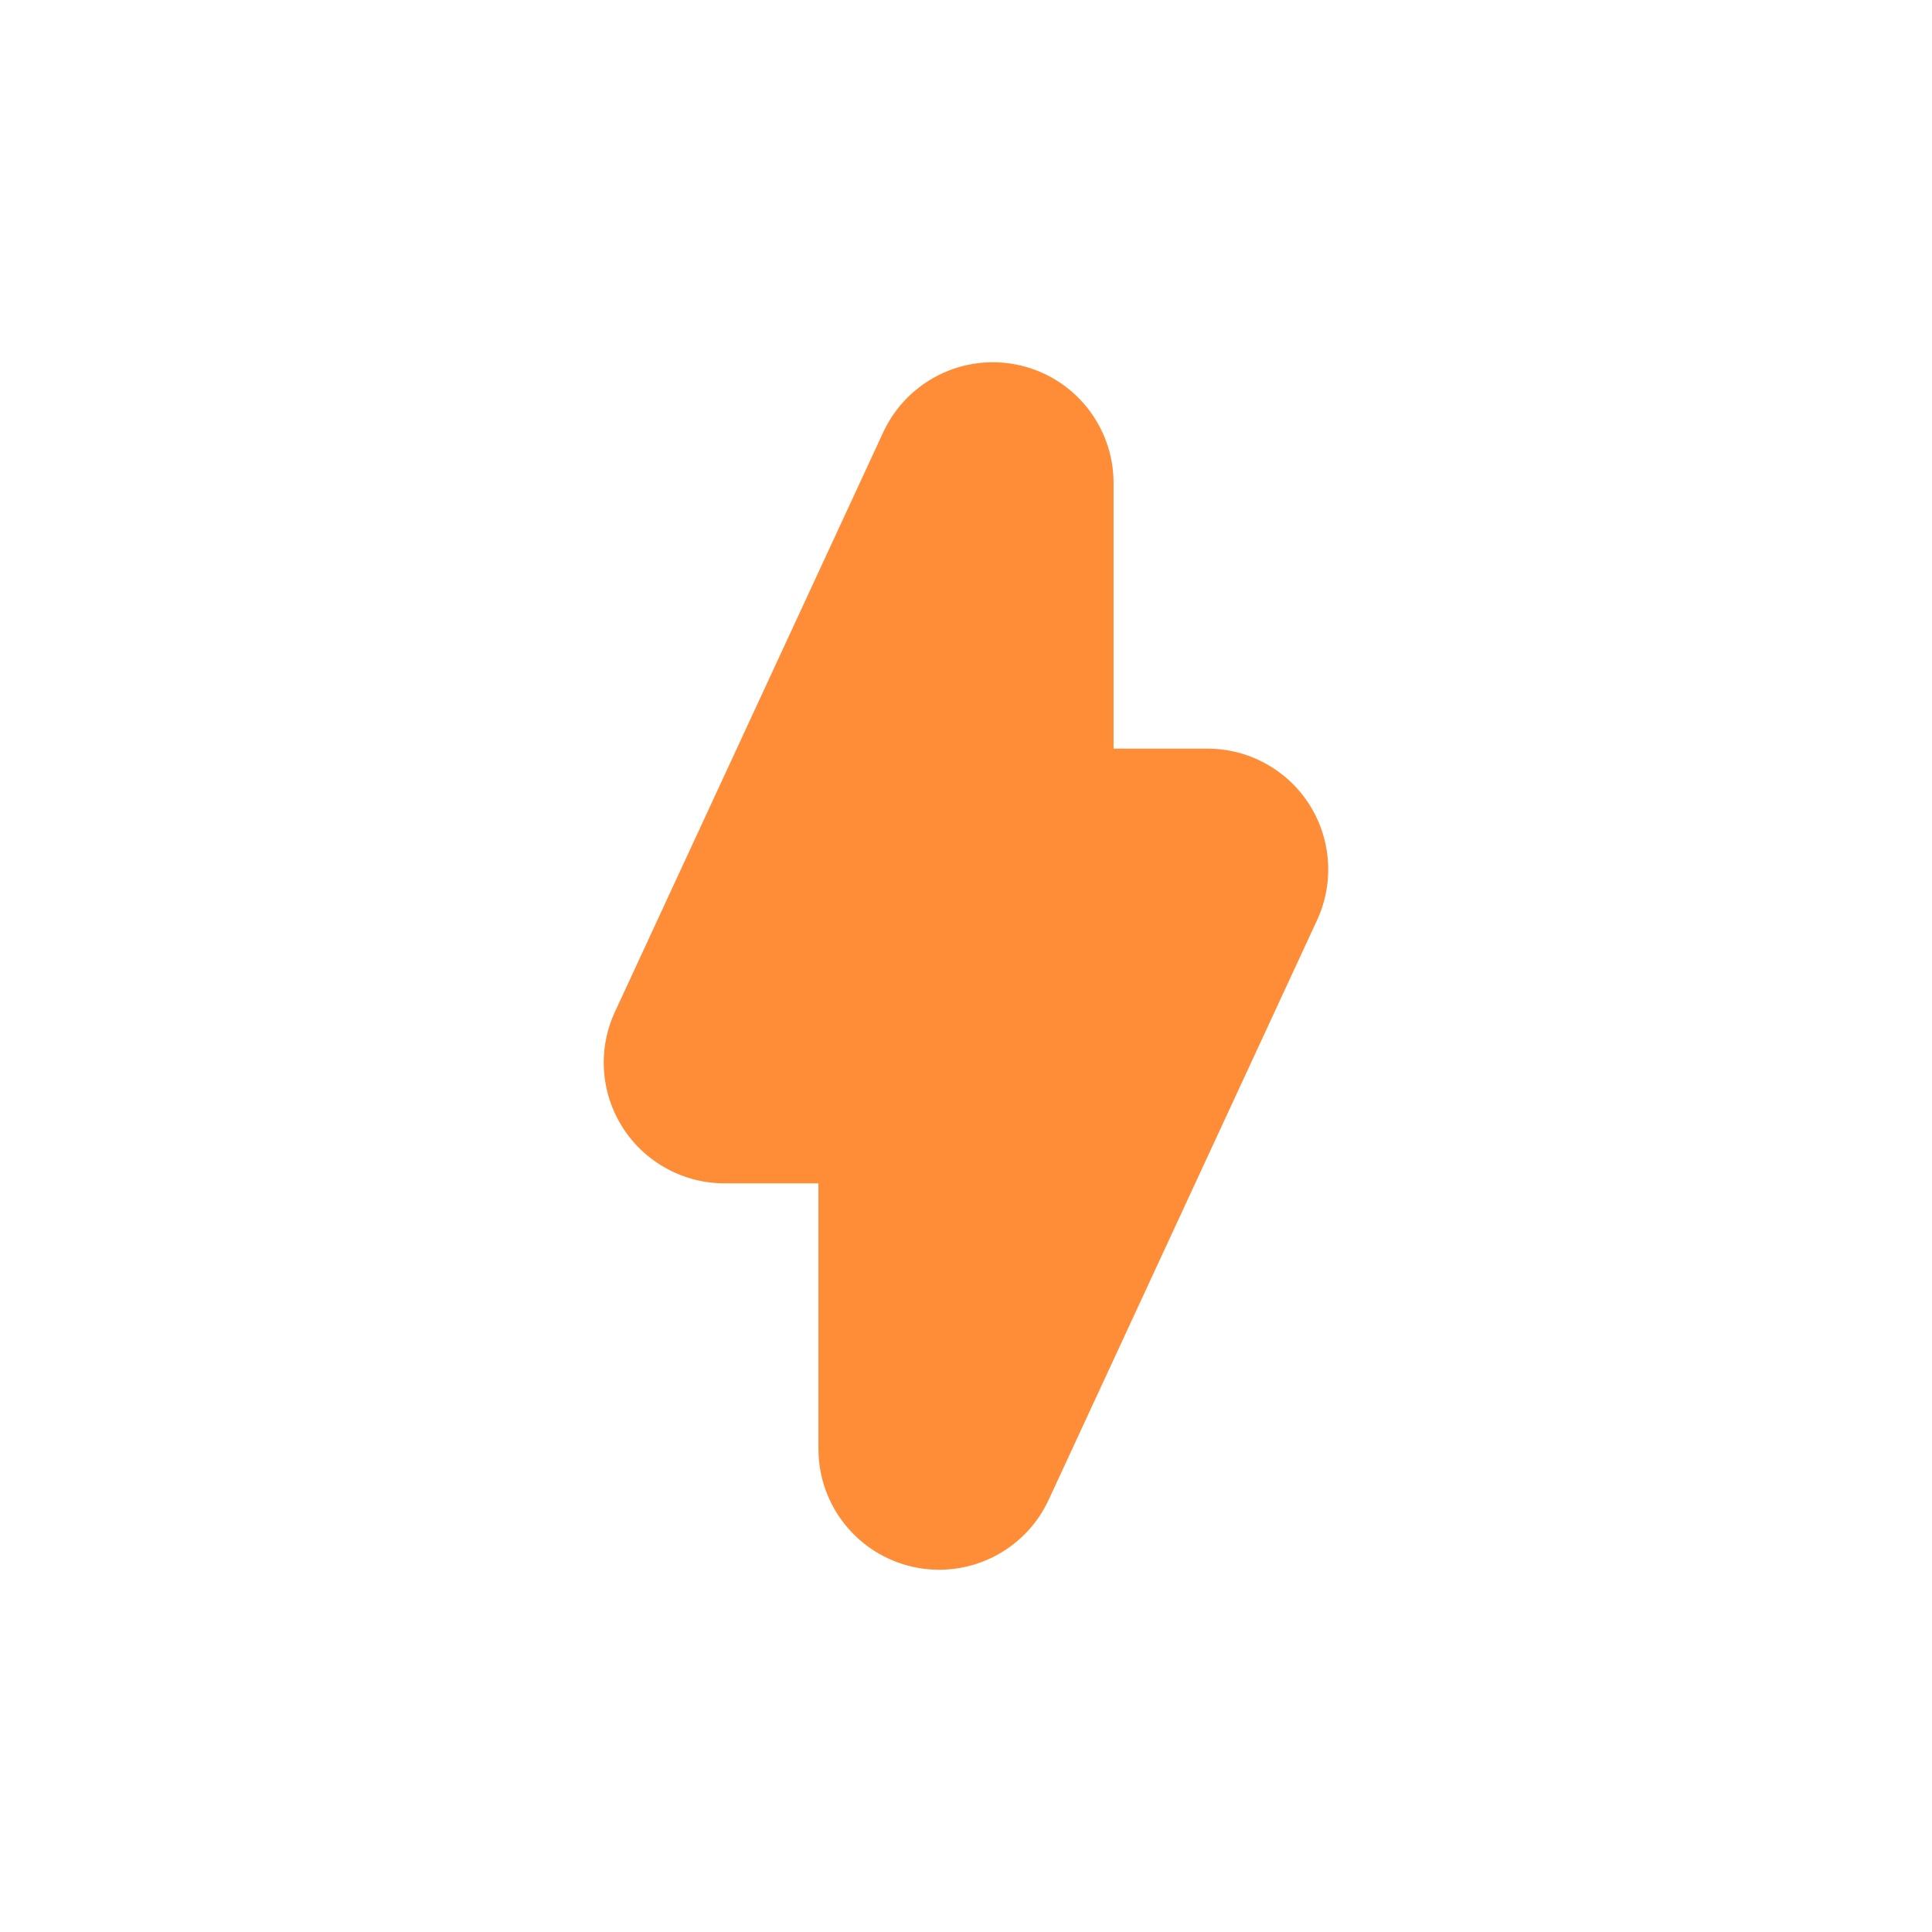
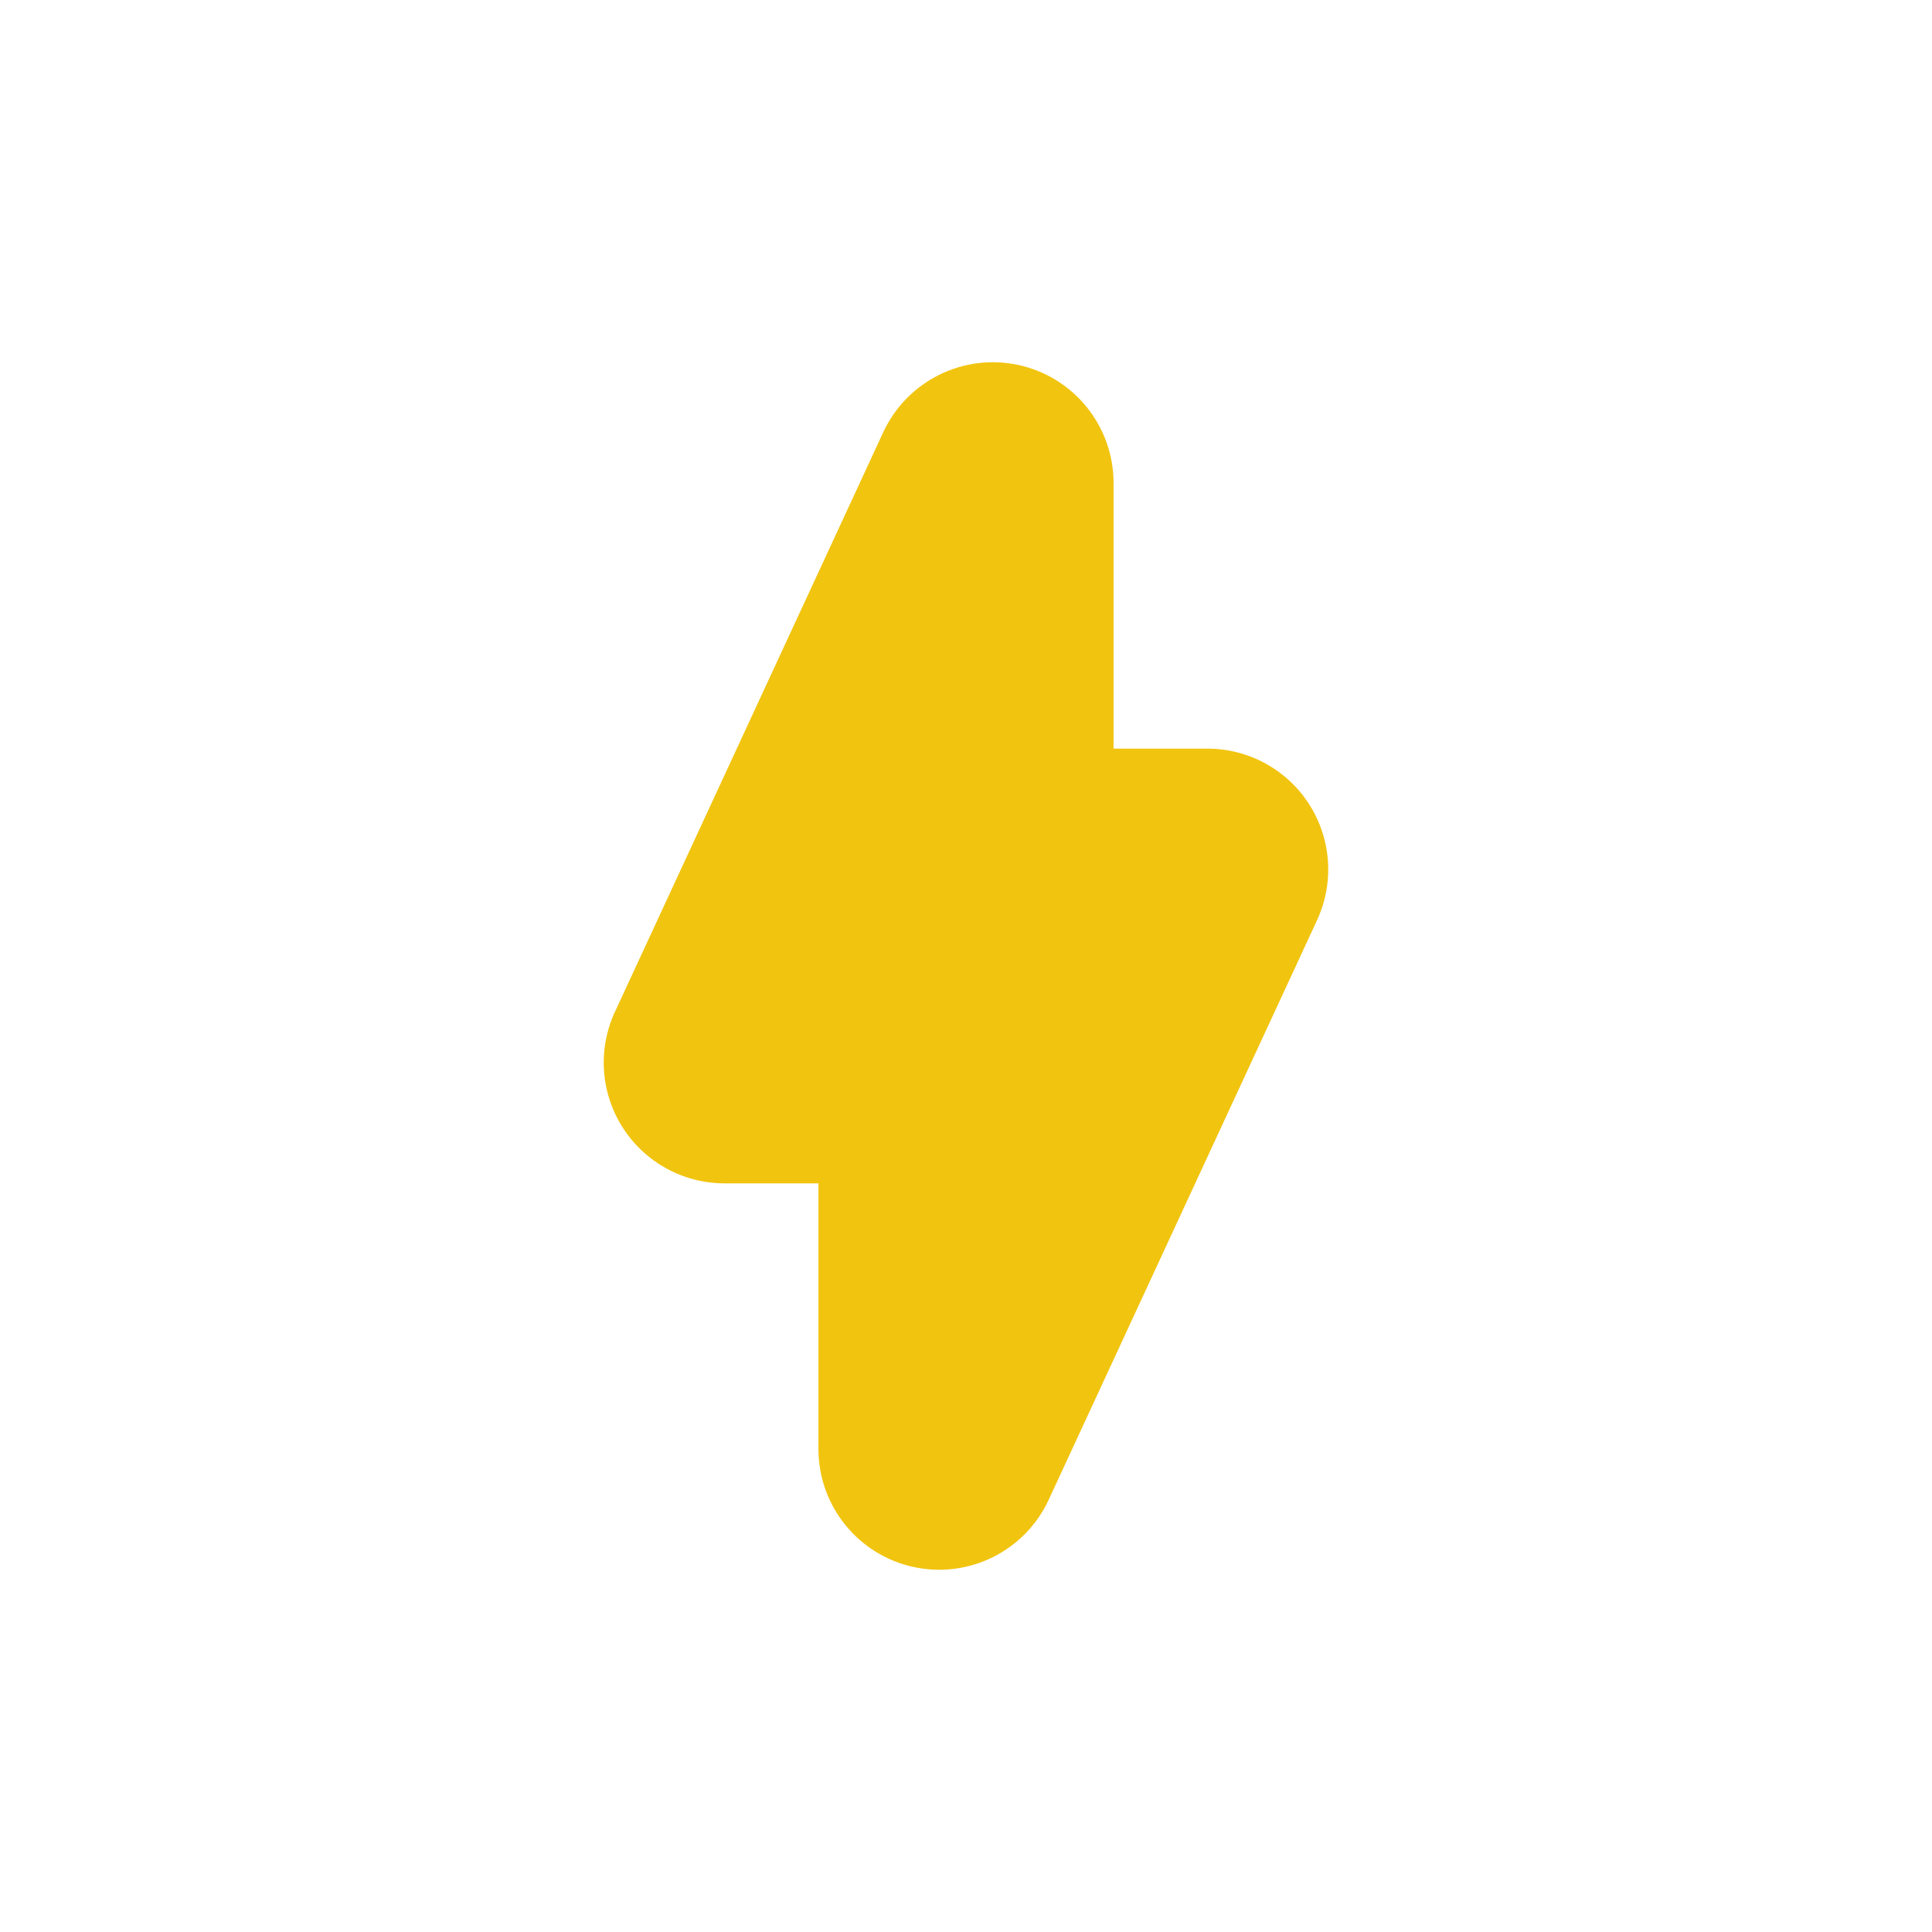
- <svg xmlns="http://www.w3.org/2000/svg" width="32" height="32" fill="#ff8c37" viewBox="0 0 32 32">
-   <path fill-rule="evenodd" clip-rule="evenodd" d="M16.875 6.047C17.791 6.249 18.444 7.061 18.444 8L18.444 12.4H20C20.682 12.4 21.318 12.748 21.685 13.323C22.052 13.898 22.101 14.621 21.815 15.24L17.37 24.84C16.976 25.692 16.042 26.155 15.125 25.953C14.209 25.751 13.556 24.939 13.556 24V19.6H12C11.318 19.6 10.682 19.252 10.315 18.677C9.947 18.102 9.898 17.379 10.185 16.76L14.629 7.16C15.024 6.308 15.958 5.845 16.875 6.047Z" />
+ <svg xmlns="http://www.w3.org/2000/svg" width="32" height="32" viewBox="0 0 32 32">
+   <path fill-rule="evenodd" clip-rule="evenodd" d="M16.875 6.047C17.791 6.249 18.444 7.061 18.444 8L18.444 12.4H20C20.682 12.4 21.318 12.748 21.685 13.323C22.052 13.898 22.101 14.621 21.815 15.24L17.37 24.84C16.976 25.692 16.042 26.155 15.125 25.953C14.209 25.751 13.556 24.939 13.556 24V19.6H12C11.318 19.6 10.682 19.252 10.315 18.677C9.947 18.102 9.898 17.379 10.185 16.76L14.629 7.16C15.024 6.308 15.958 5.845 16.875 6.047Z" fill="#f1c40f" />
</svg>
